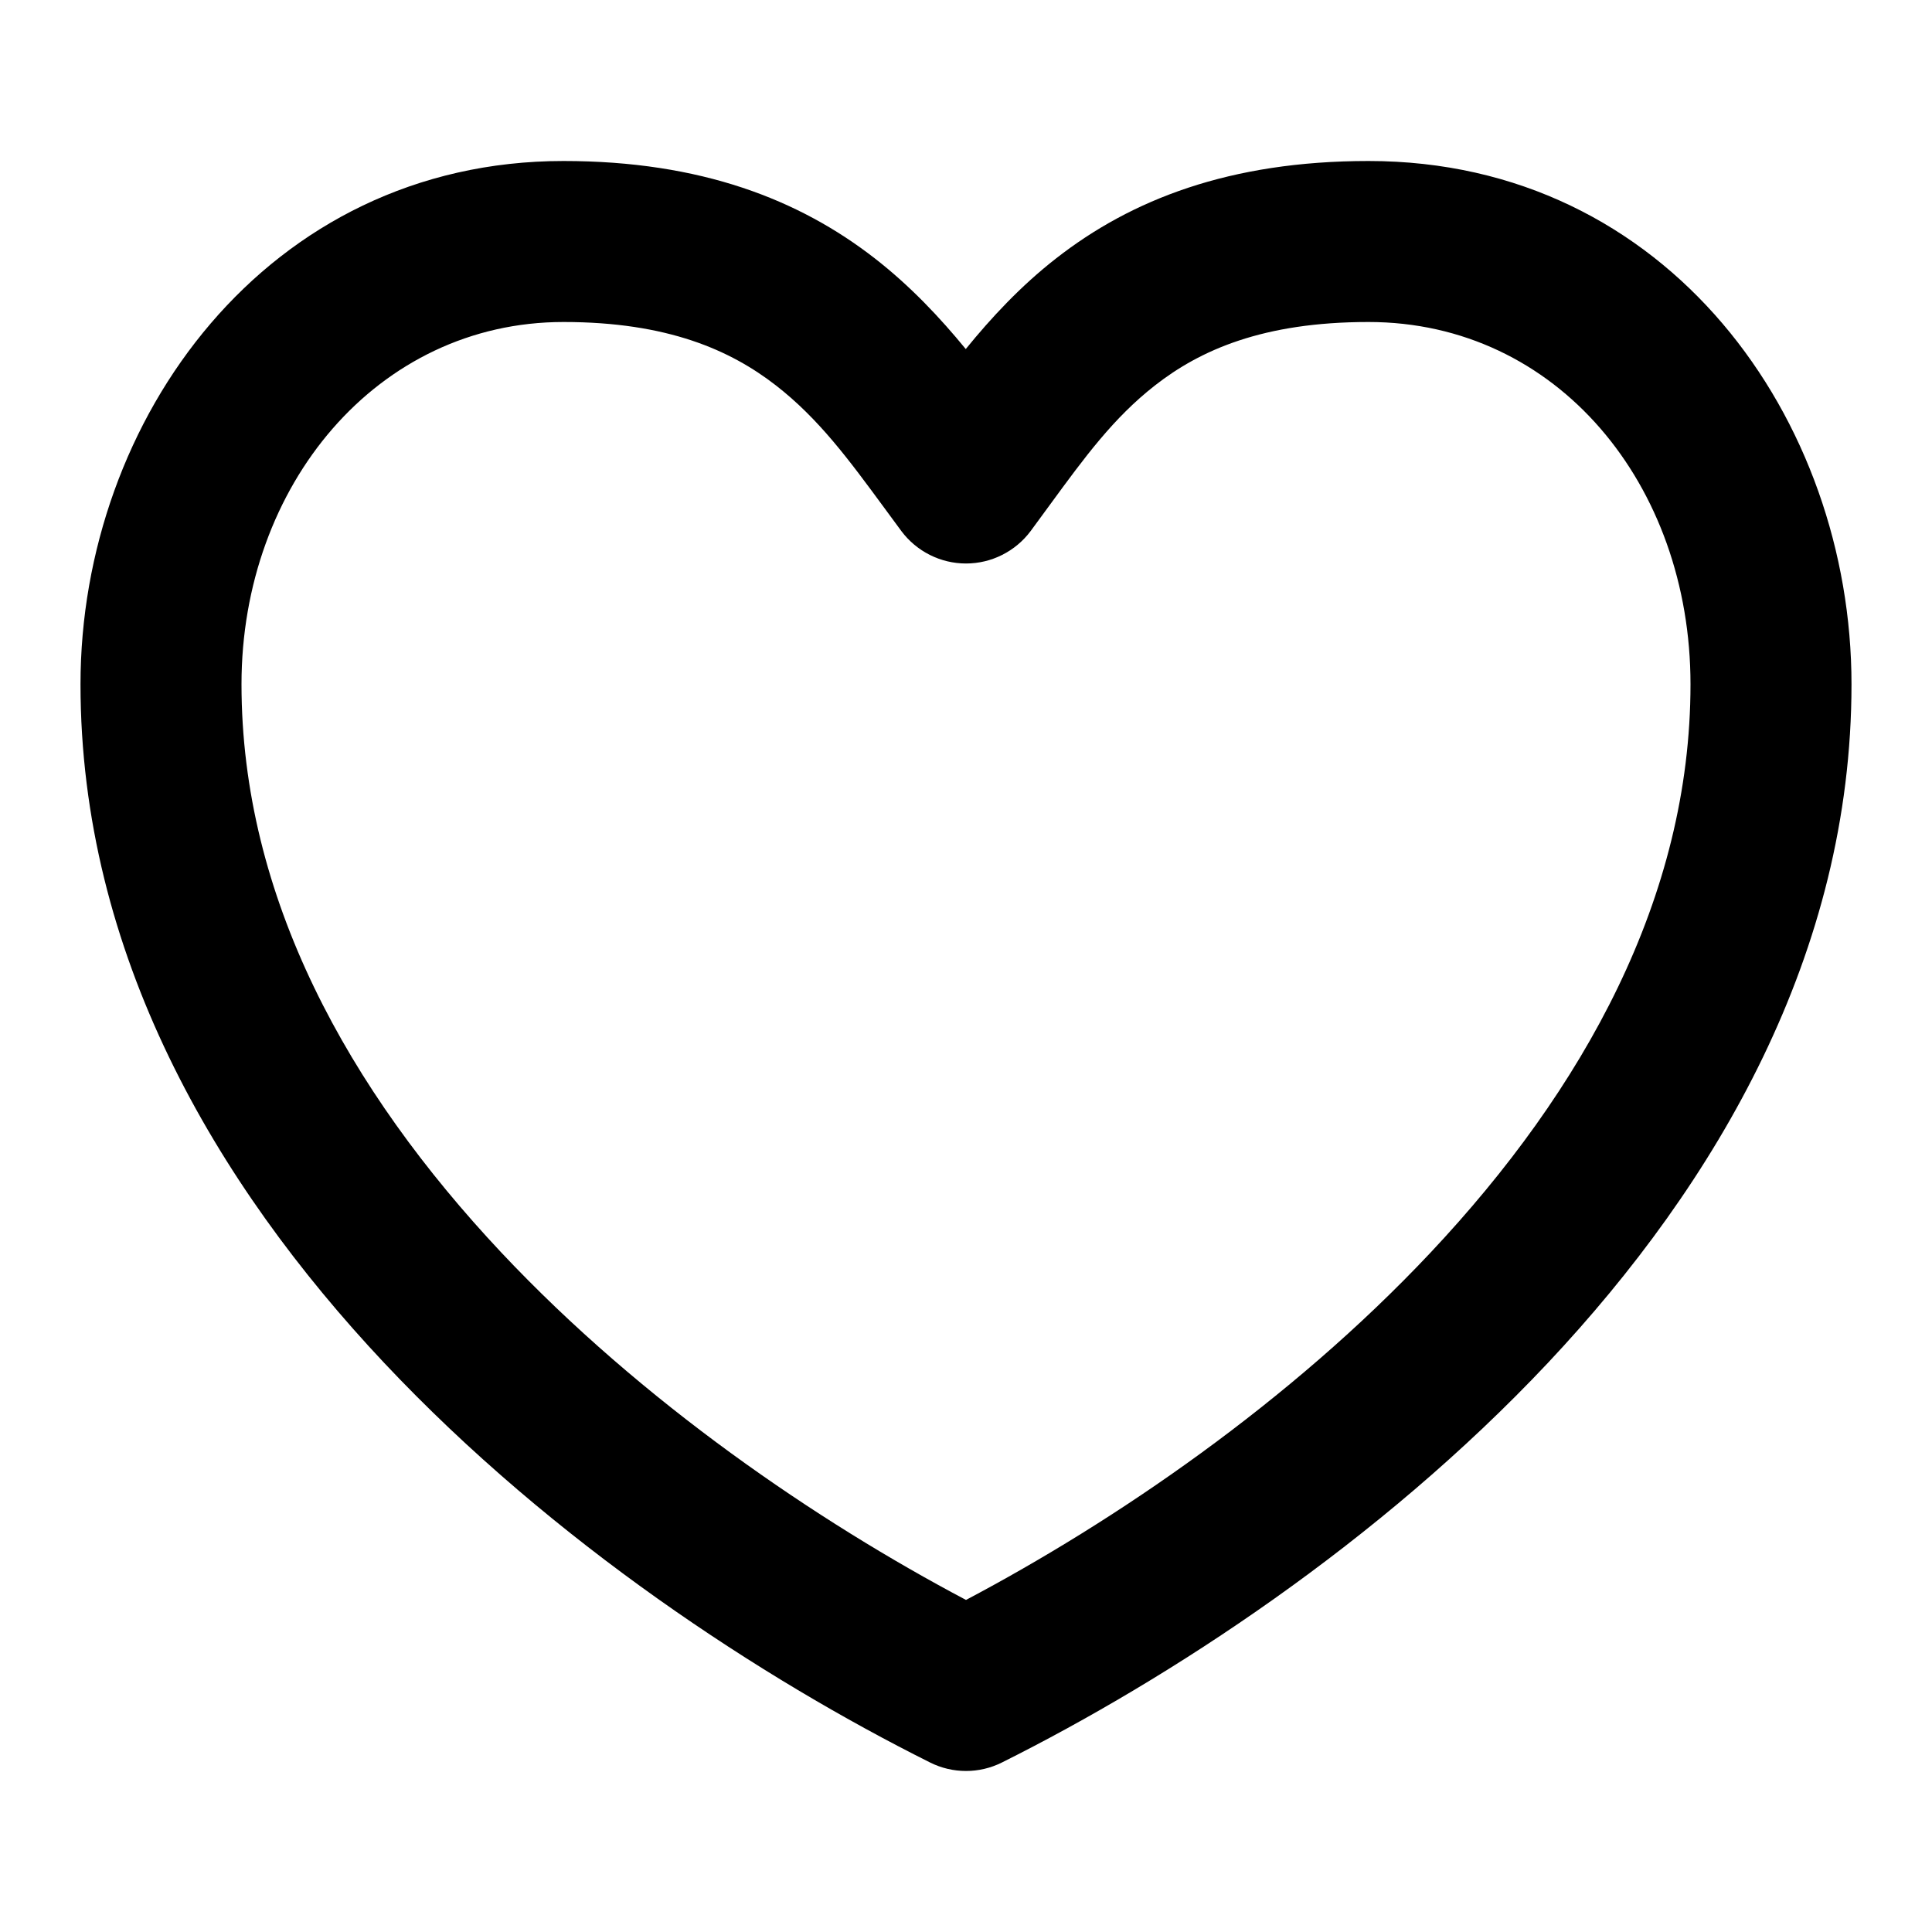
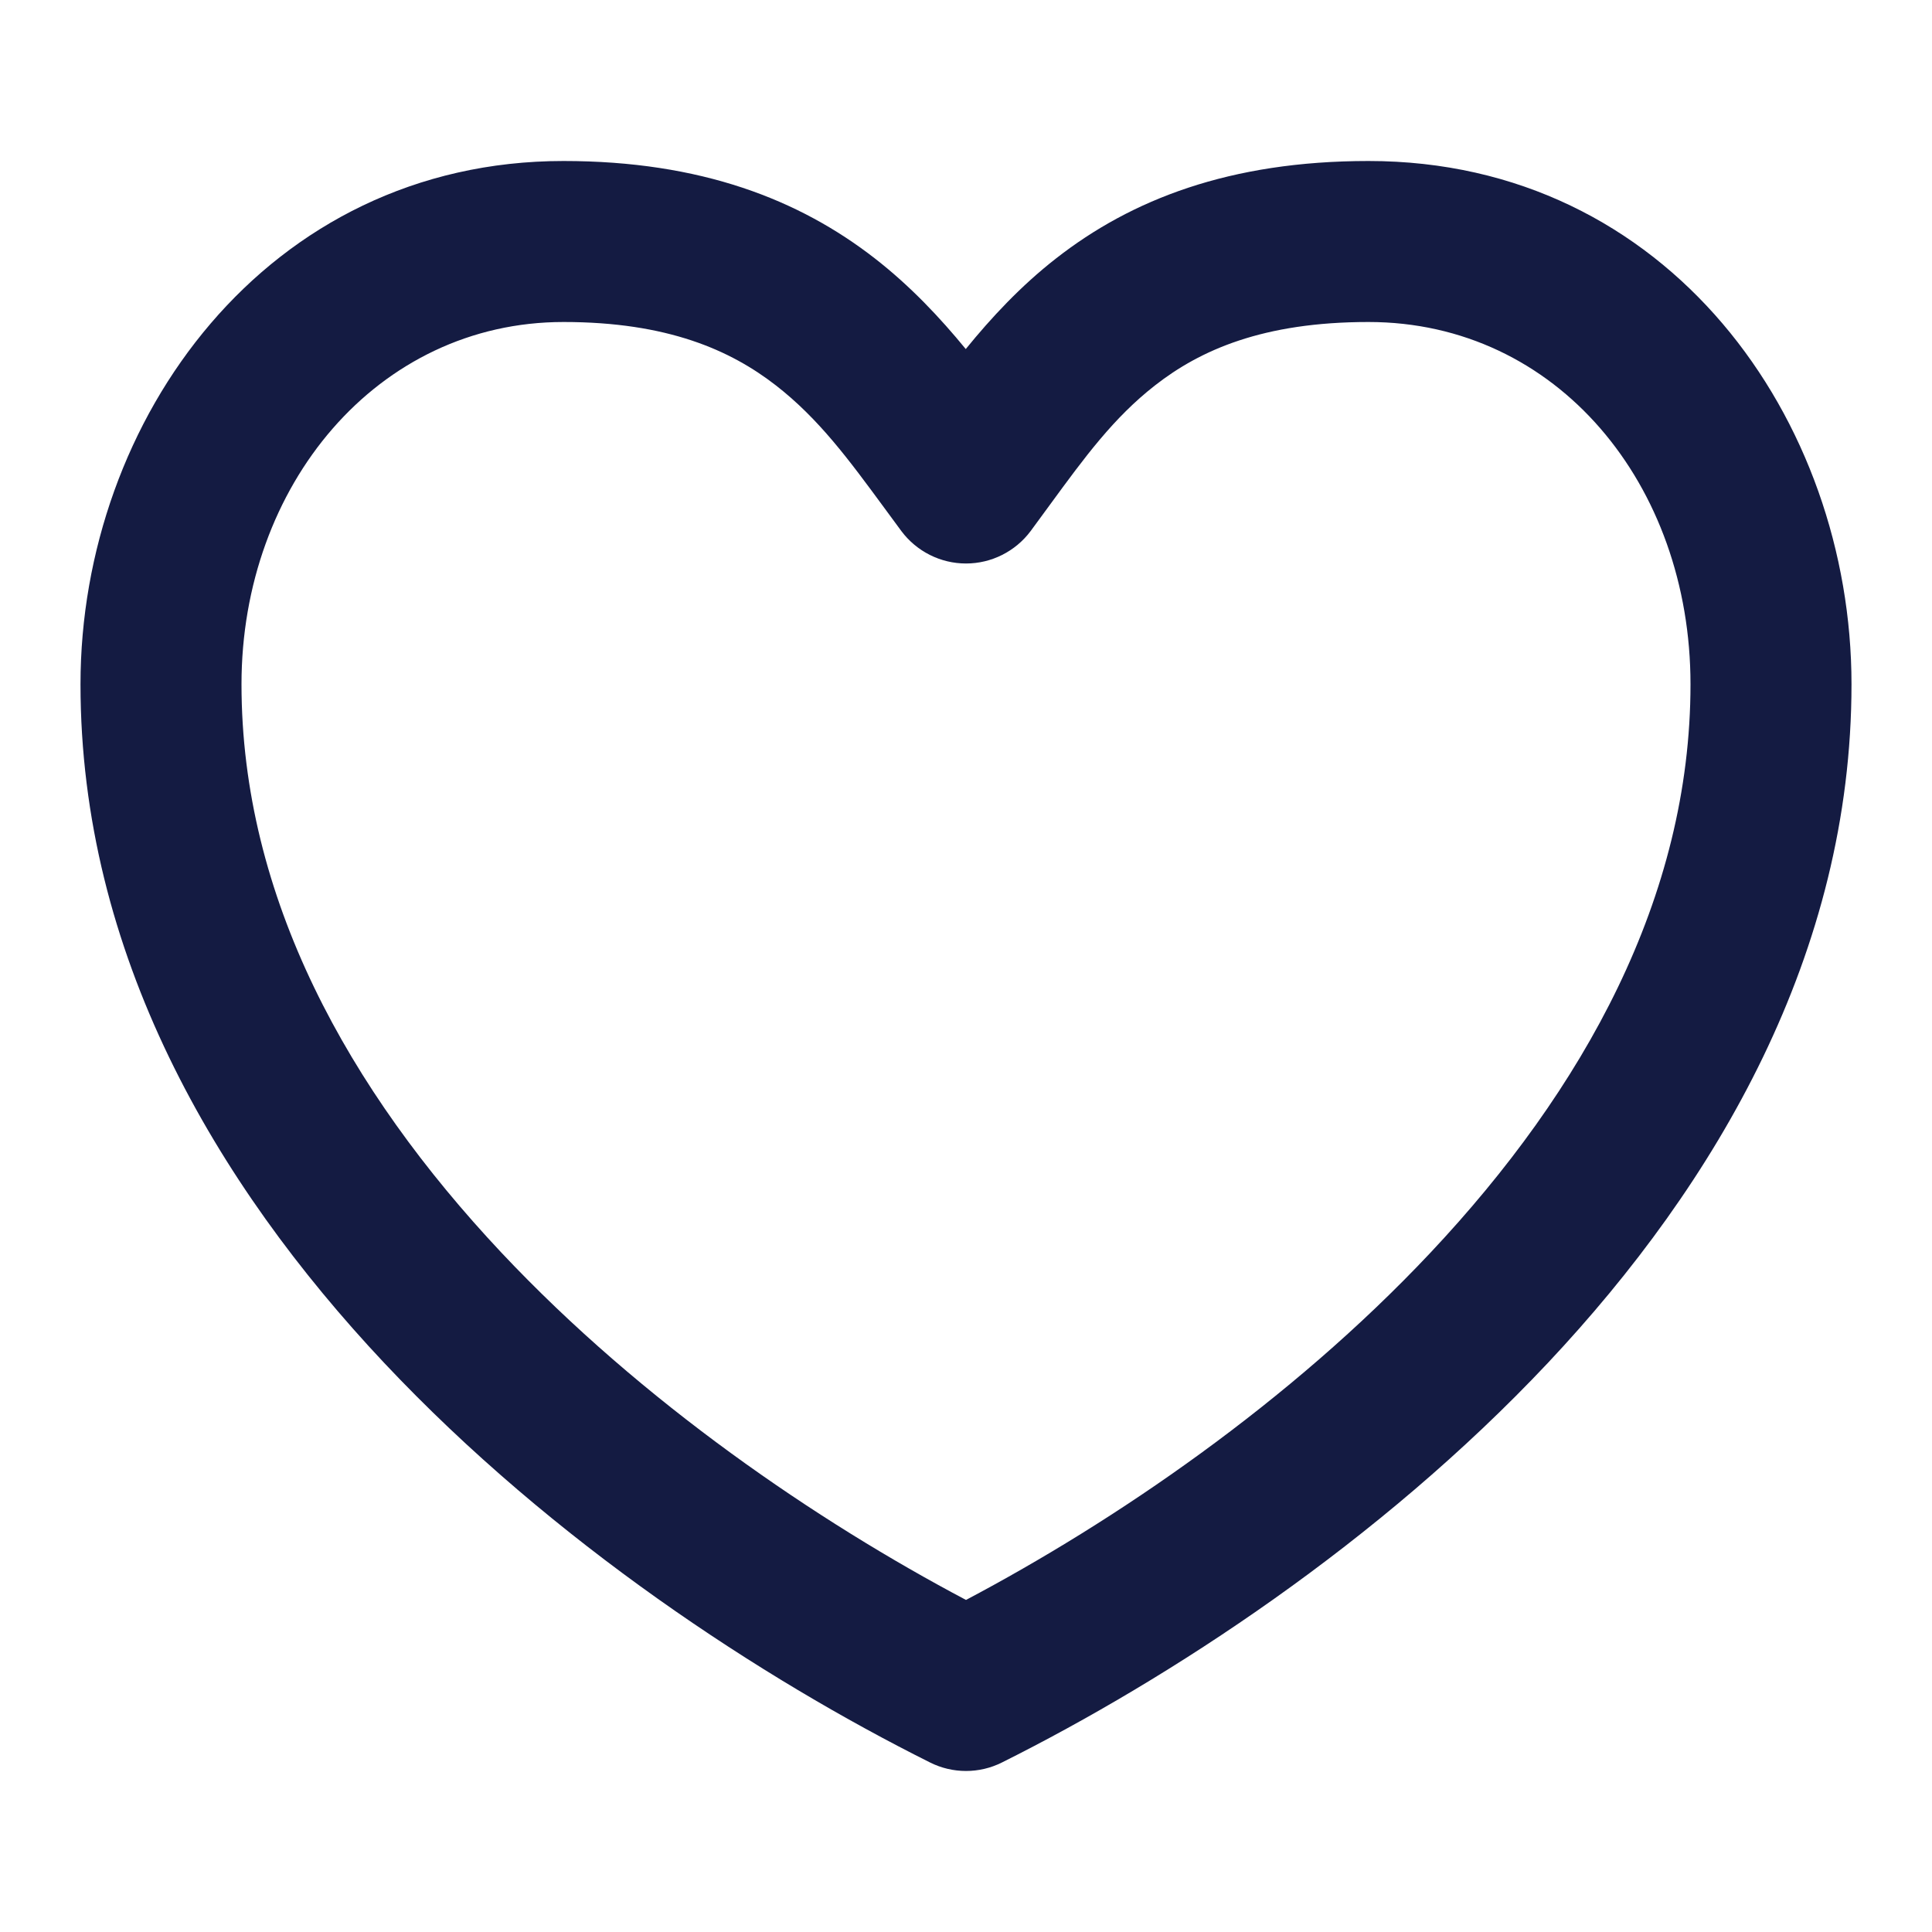
<svg xmlns="http://www.w3.org/2000/svg" width="800px" height="800px" viewBox="0 0 24 24" fill="none">
-   <path fill-rule="evenodd" clip-rule="evenodd" d="M1 8.5C1 5.215 3.313 2 7 2C8.709 2 9.929 2.481 10.865 3.208C11.309 3.553 11.68 3.949 11.997 4.336C12.311 3.95 12.678 3.554 13.119 3.21C14.053 2.48 15.275 2 17 2C20.729 2 23 5.22 23 8.5C23 11.841 21.326 14.699 19.229 16.93C17.128 19.163 14.523 20.857 12.447 21.894C12.166 22.035 11.834 22.035 11.553 21.894C9.477 20.857 6.872 19.163 4.772 16.93C2.674 14.699 1 11.841 1 8.5ZM7 4C4.687 4 3 6.03 3 8.5C3 11.145 4.326 13.536 6.228 15.56C7.983 17.426 10.161 18.903 12 19.875C13.839 18.903 16.017 17.426 17.771 15.56C19.674 13.536 21 11.145 21 8.5C21 6.024 19.346 4 17 4C15.687 4 14.907 4.351 14.35 4.786C13.833 5.189 13.474 5.681 13.045 6.267C12.967 6.374 12.887 6.484 12.803 6.597C12.614 6.85 12.316 7 12 7C11.684 7 11.386 6.85 11.197 6.597C11.126 6.5 11.056 6.405 10.988 6.313C10.546 5.712 10.172 5.202 9.639 4.788C9.074 4.349 8.291 4 7 4Z" fill="#000000" />
+   <path fill-rule="evenodd" clip-rule="evenodd" d="M1 8.5C1 5.215 3.313 2 7 2C8.709 2 9.929 2.481 10.865 3.208C11.309 3.553 11.68 3.949 11.997 4.336C12.311 3.95 12.678 3.554 13.119 3.21C14.053 2.48 15.275 2 17 2C20.729 2 23 5.22 23 8.5C23 11.841 21.326 14.699 19.229 16.93C17.128 19.163 14.523 20.857 12.447 21.894C12.166 22.035 11.834 22.035 11.553 21.894C9.477 20.857 6.872 19.163 4.772 16.93C2.674 14.699 1 11.841 1 8.5ZM7 4C4.687 4 3 6.03 3 8.5C3 11.145 4.326 13.536 6.228 15.56C7.983 17.426 10.161 18.903 12 19.875C13.839 18.903 16.017 17.426 17.771 15.56C19.674 13.536 21 11.145 21 8.5C21 6.024 19.346 4 17 4C15.687 4 14.907 4.351 14.35 4.786C13.833 5.189 13.474 5.681 13.045 6.267C12.967 6.374 12.887 6.484 12.803 6.597C12.614 6.85 12.316 7 12 7C11.684 7 11.386 6.85 11.197 6.597C11.126 6.5 11.056 6.405 10.988 6.313C10.546 5.712 10.172 5.202 9.639 4.788C9.074 4.349 8.291 4 7 4Z" fill="#141b42ff" />
</svg>
